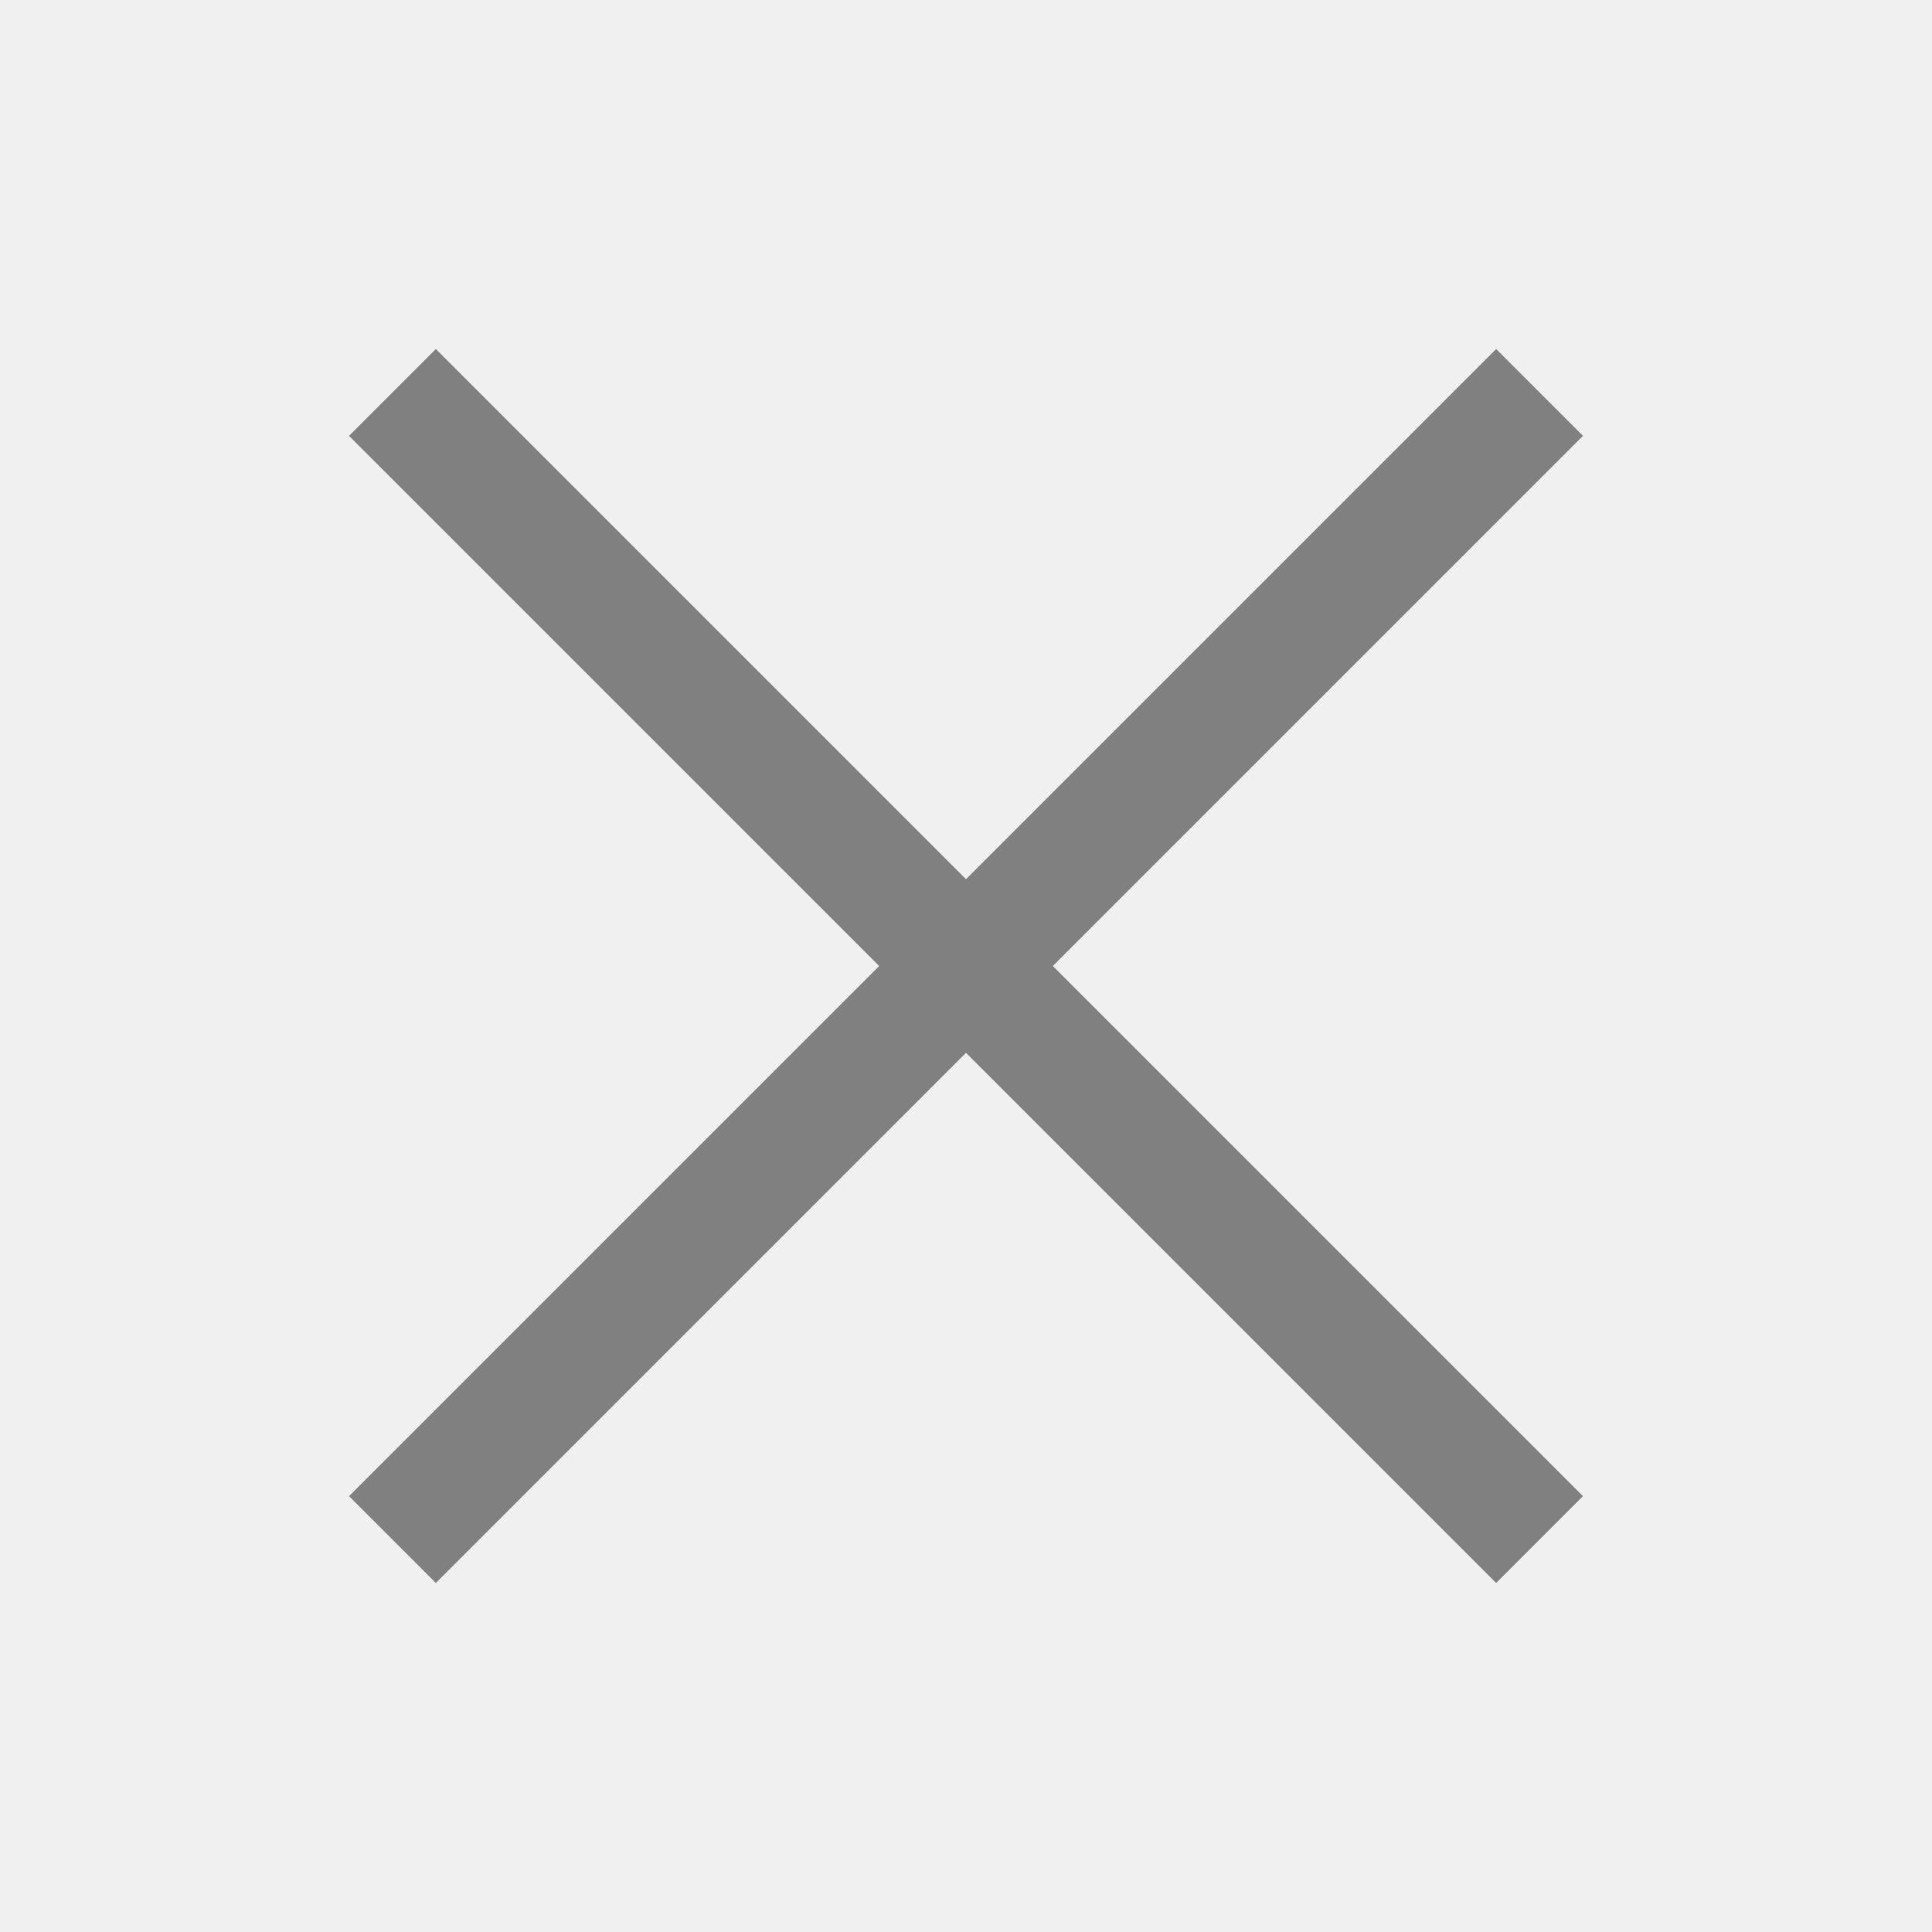
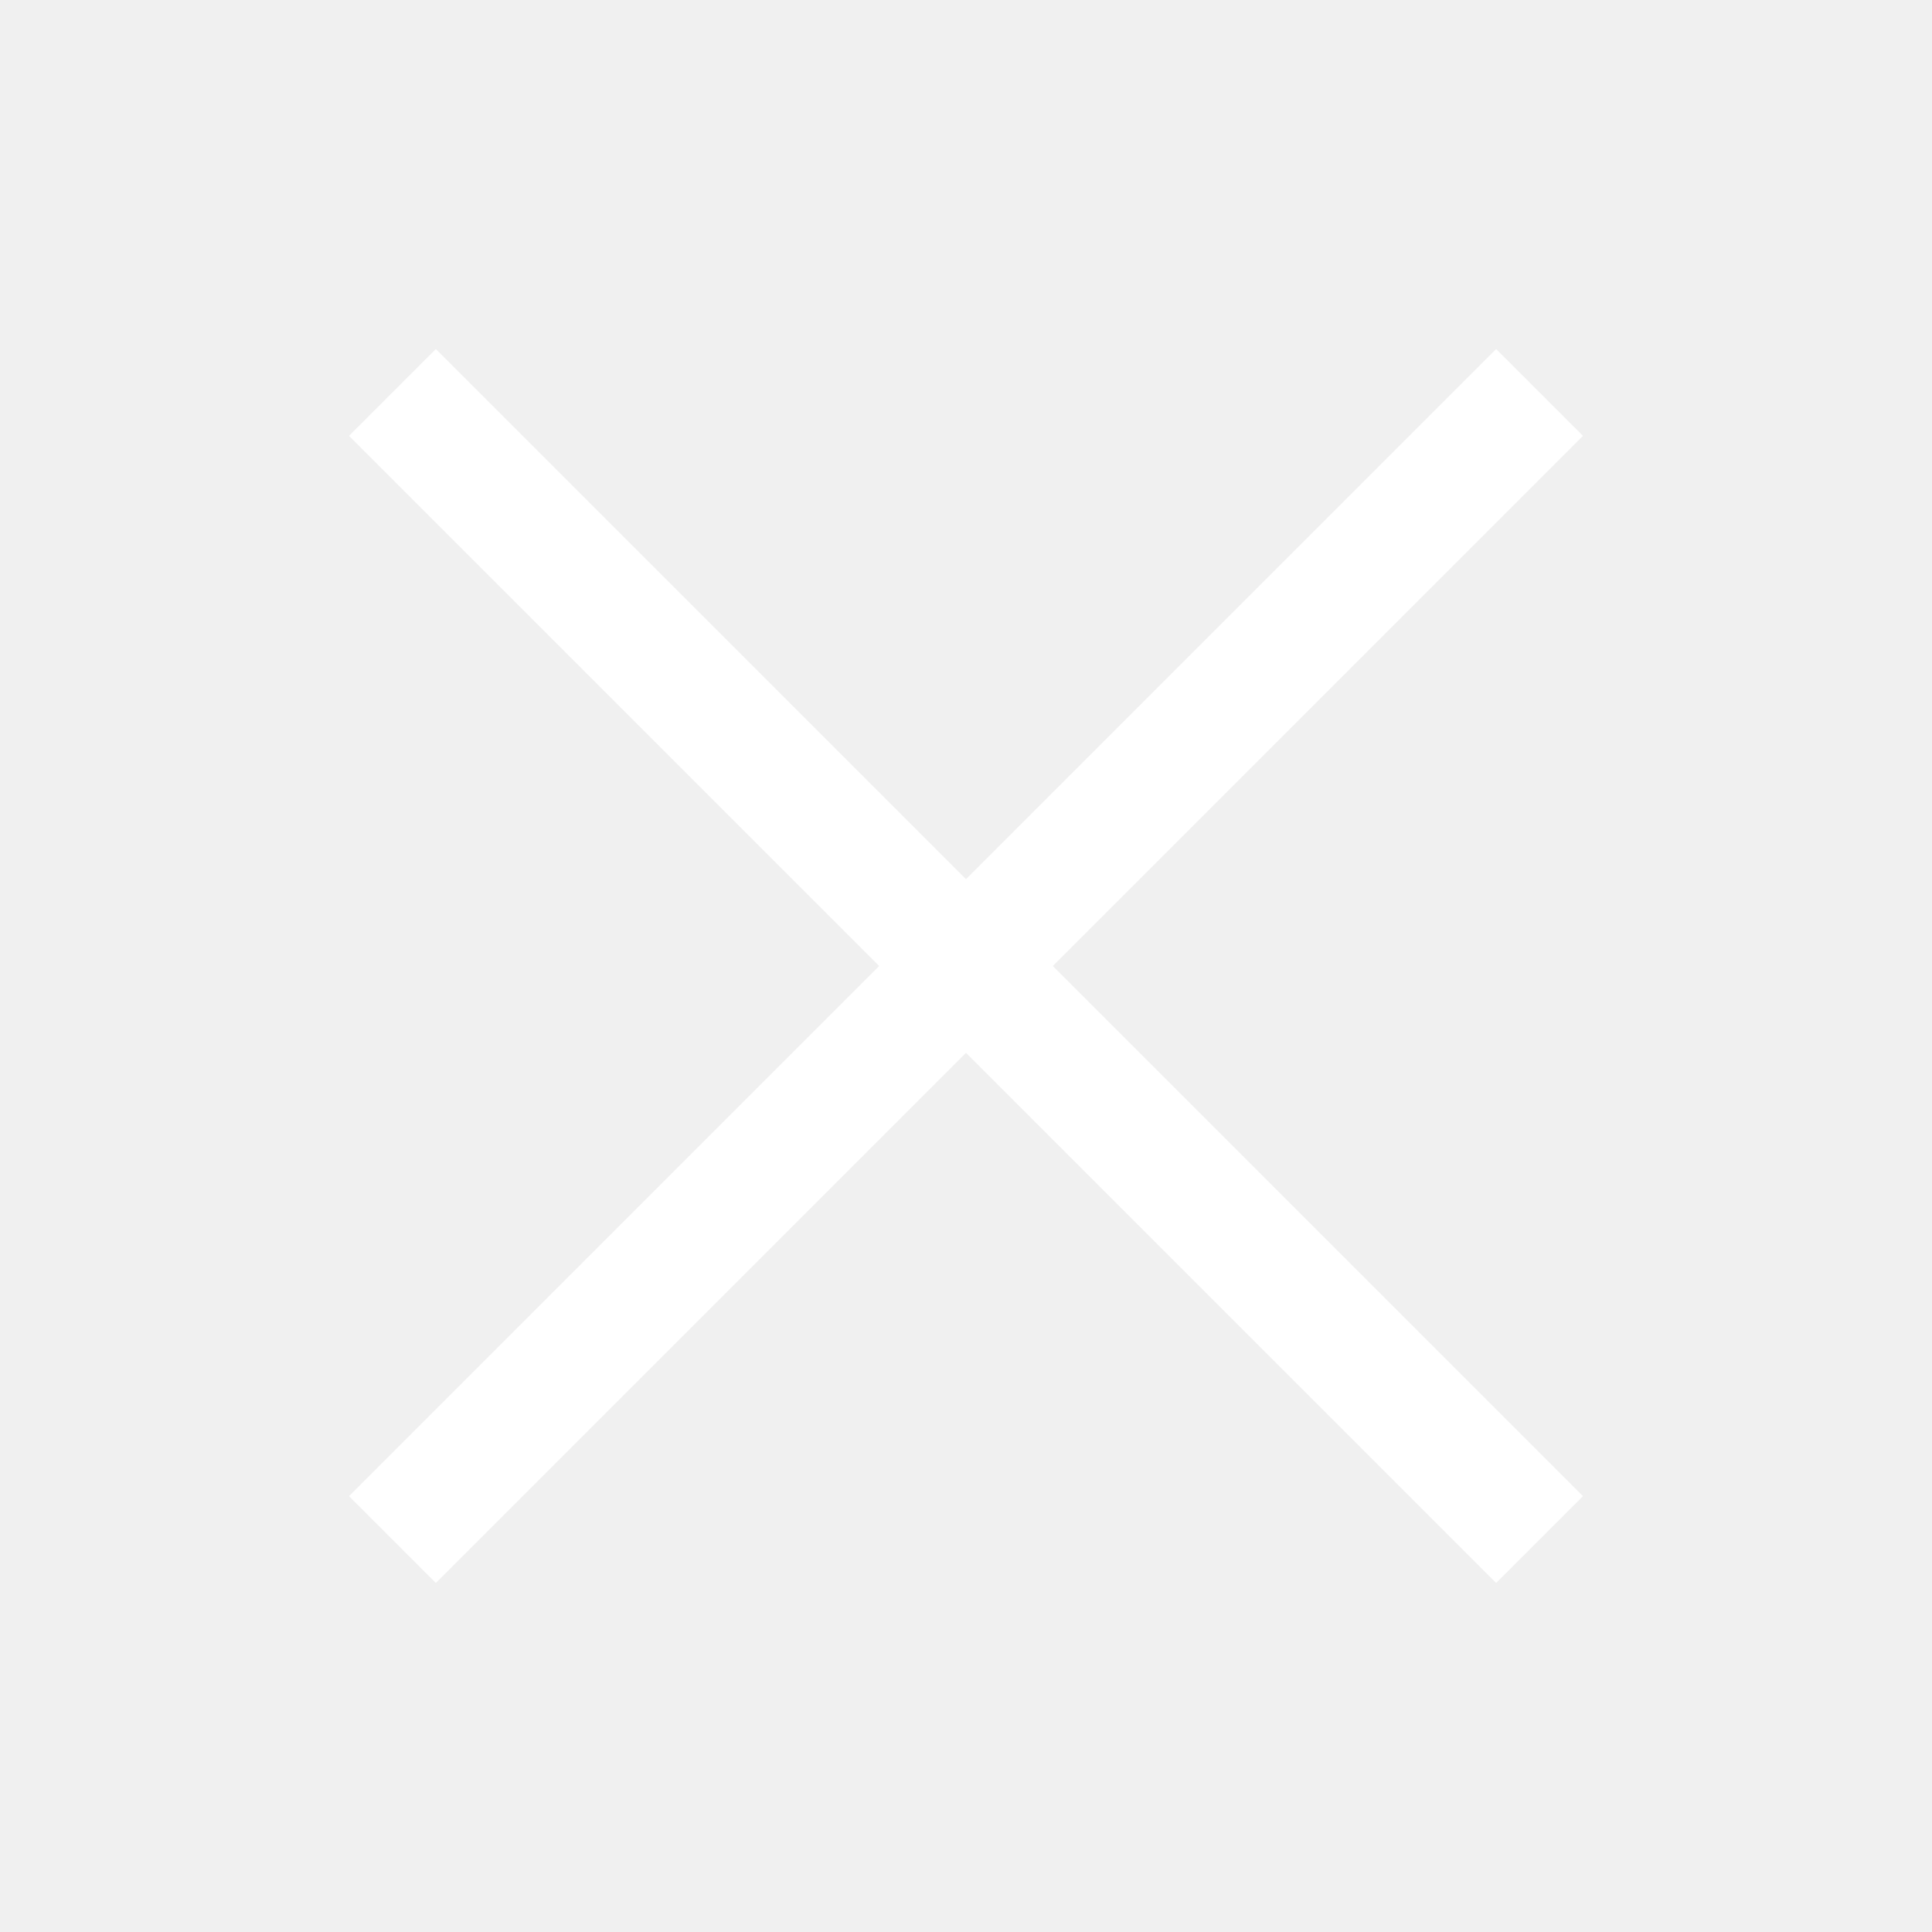
- <svg xmlns="http://www.w3.org/2000/svg" fill="#808080" viewBox="0 0 32 32" width="32px" height="32px">
+ <svg xmlns="http://www.w3.org/2000/svg" fill="#fff" viewBox="0 0 32 32" width="24px" height="24px">
  <path d="M 7.219 5.781 L 5.781 7.219 L 14.562 16 L 5.781 24.781 L 7.219 26.219 L 16 17.438 L 24.781 26.219 L 26.219 24.781 L 17.438 16 L 26.219 7.219 L 24.781 5.781 L 16 14.562 Z" />
</svg>
